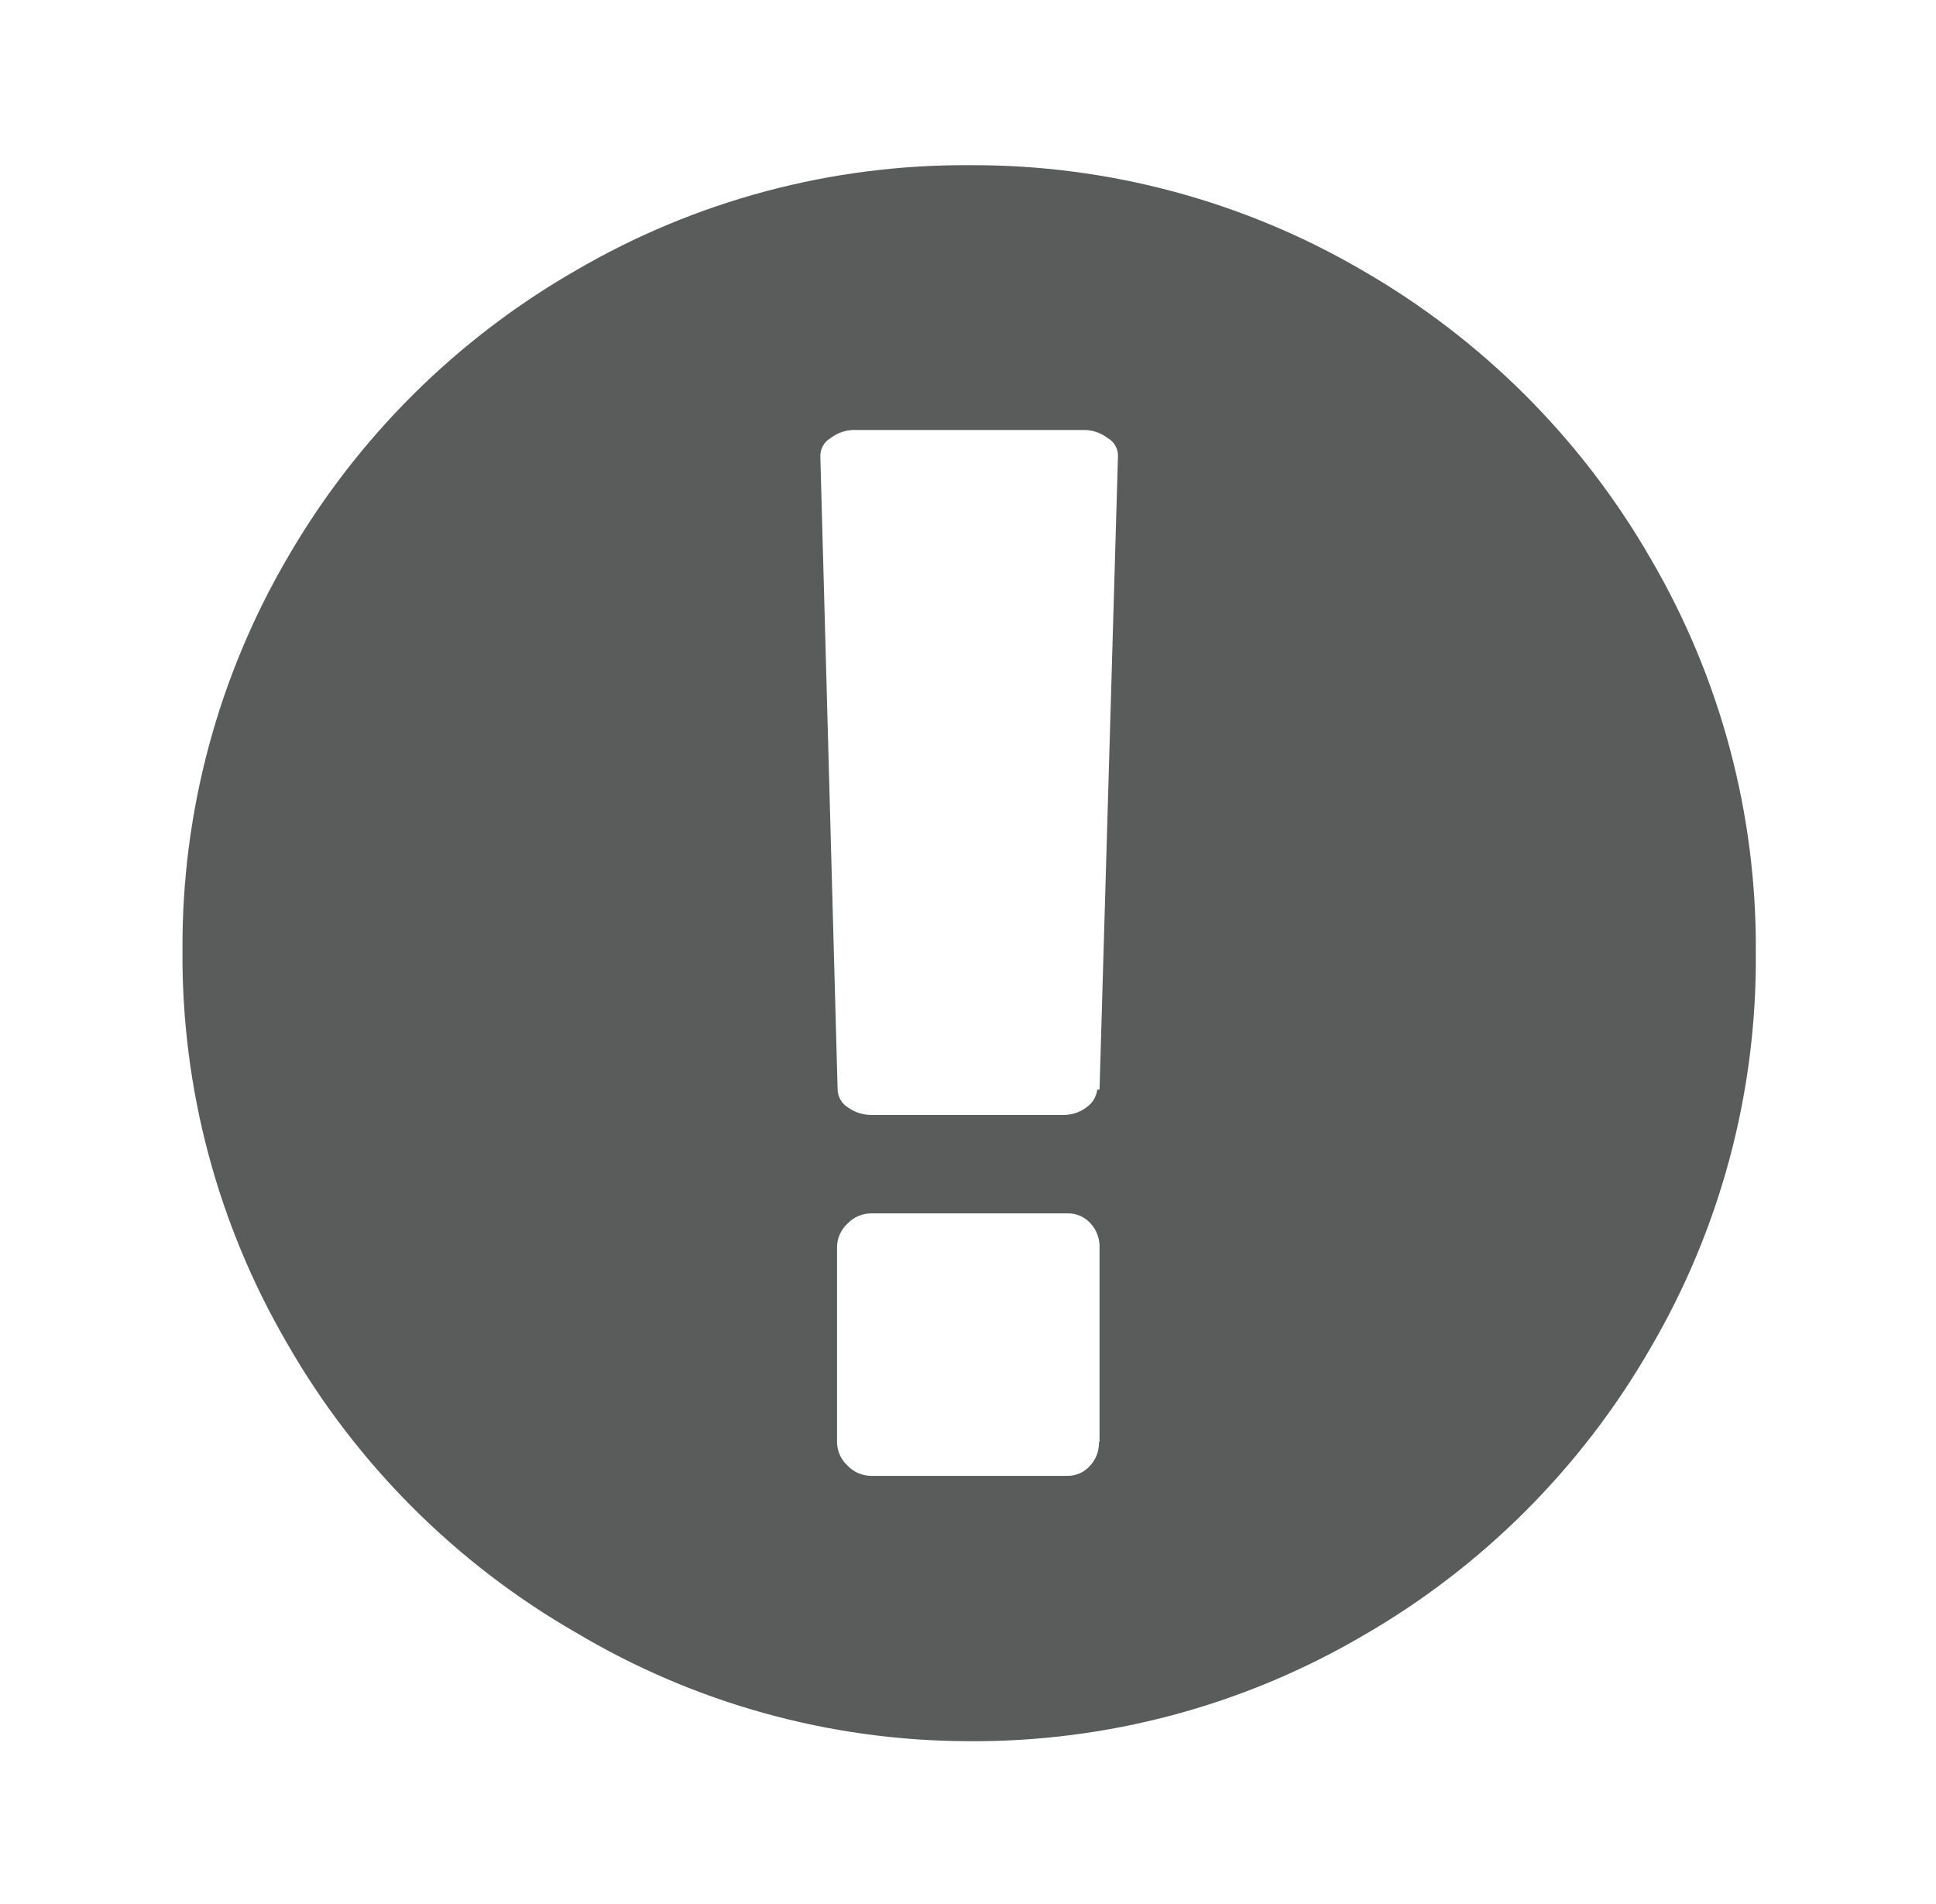
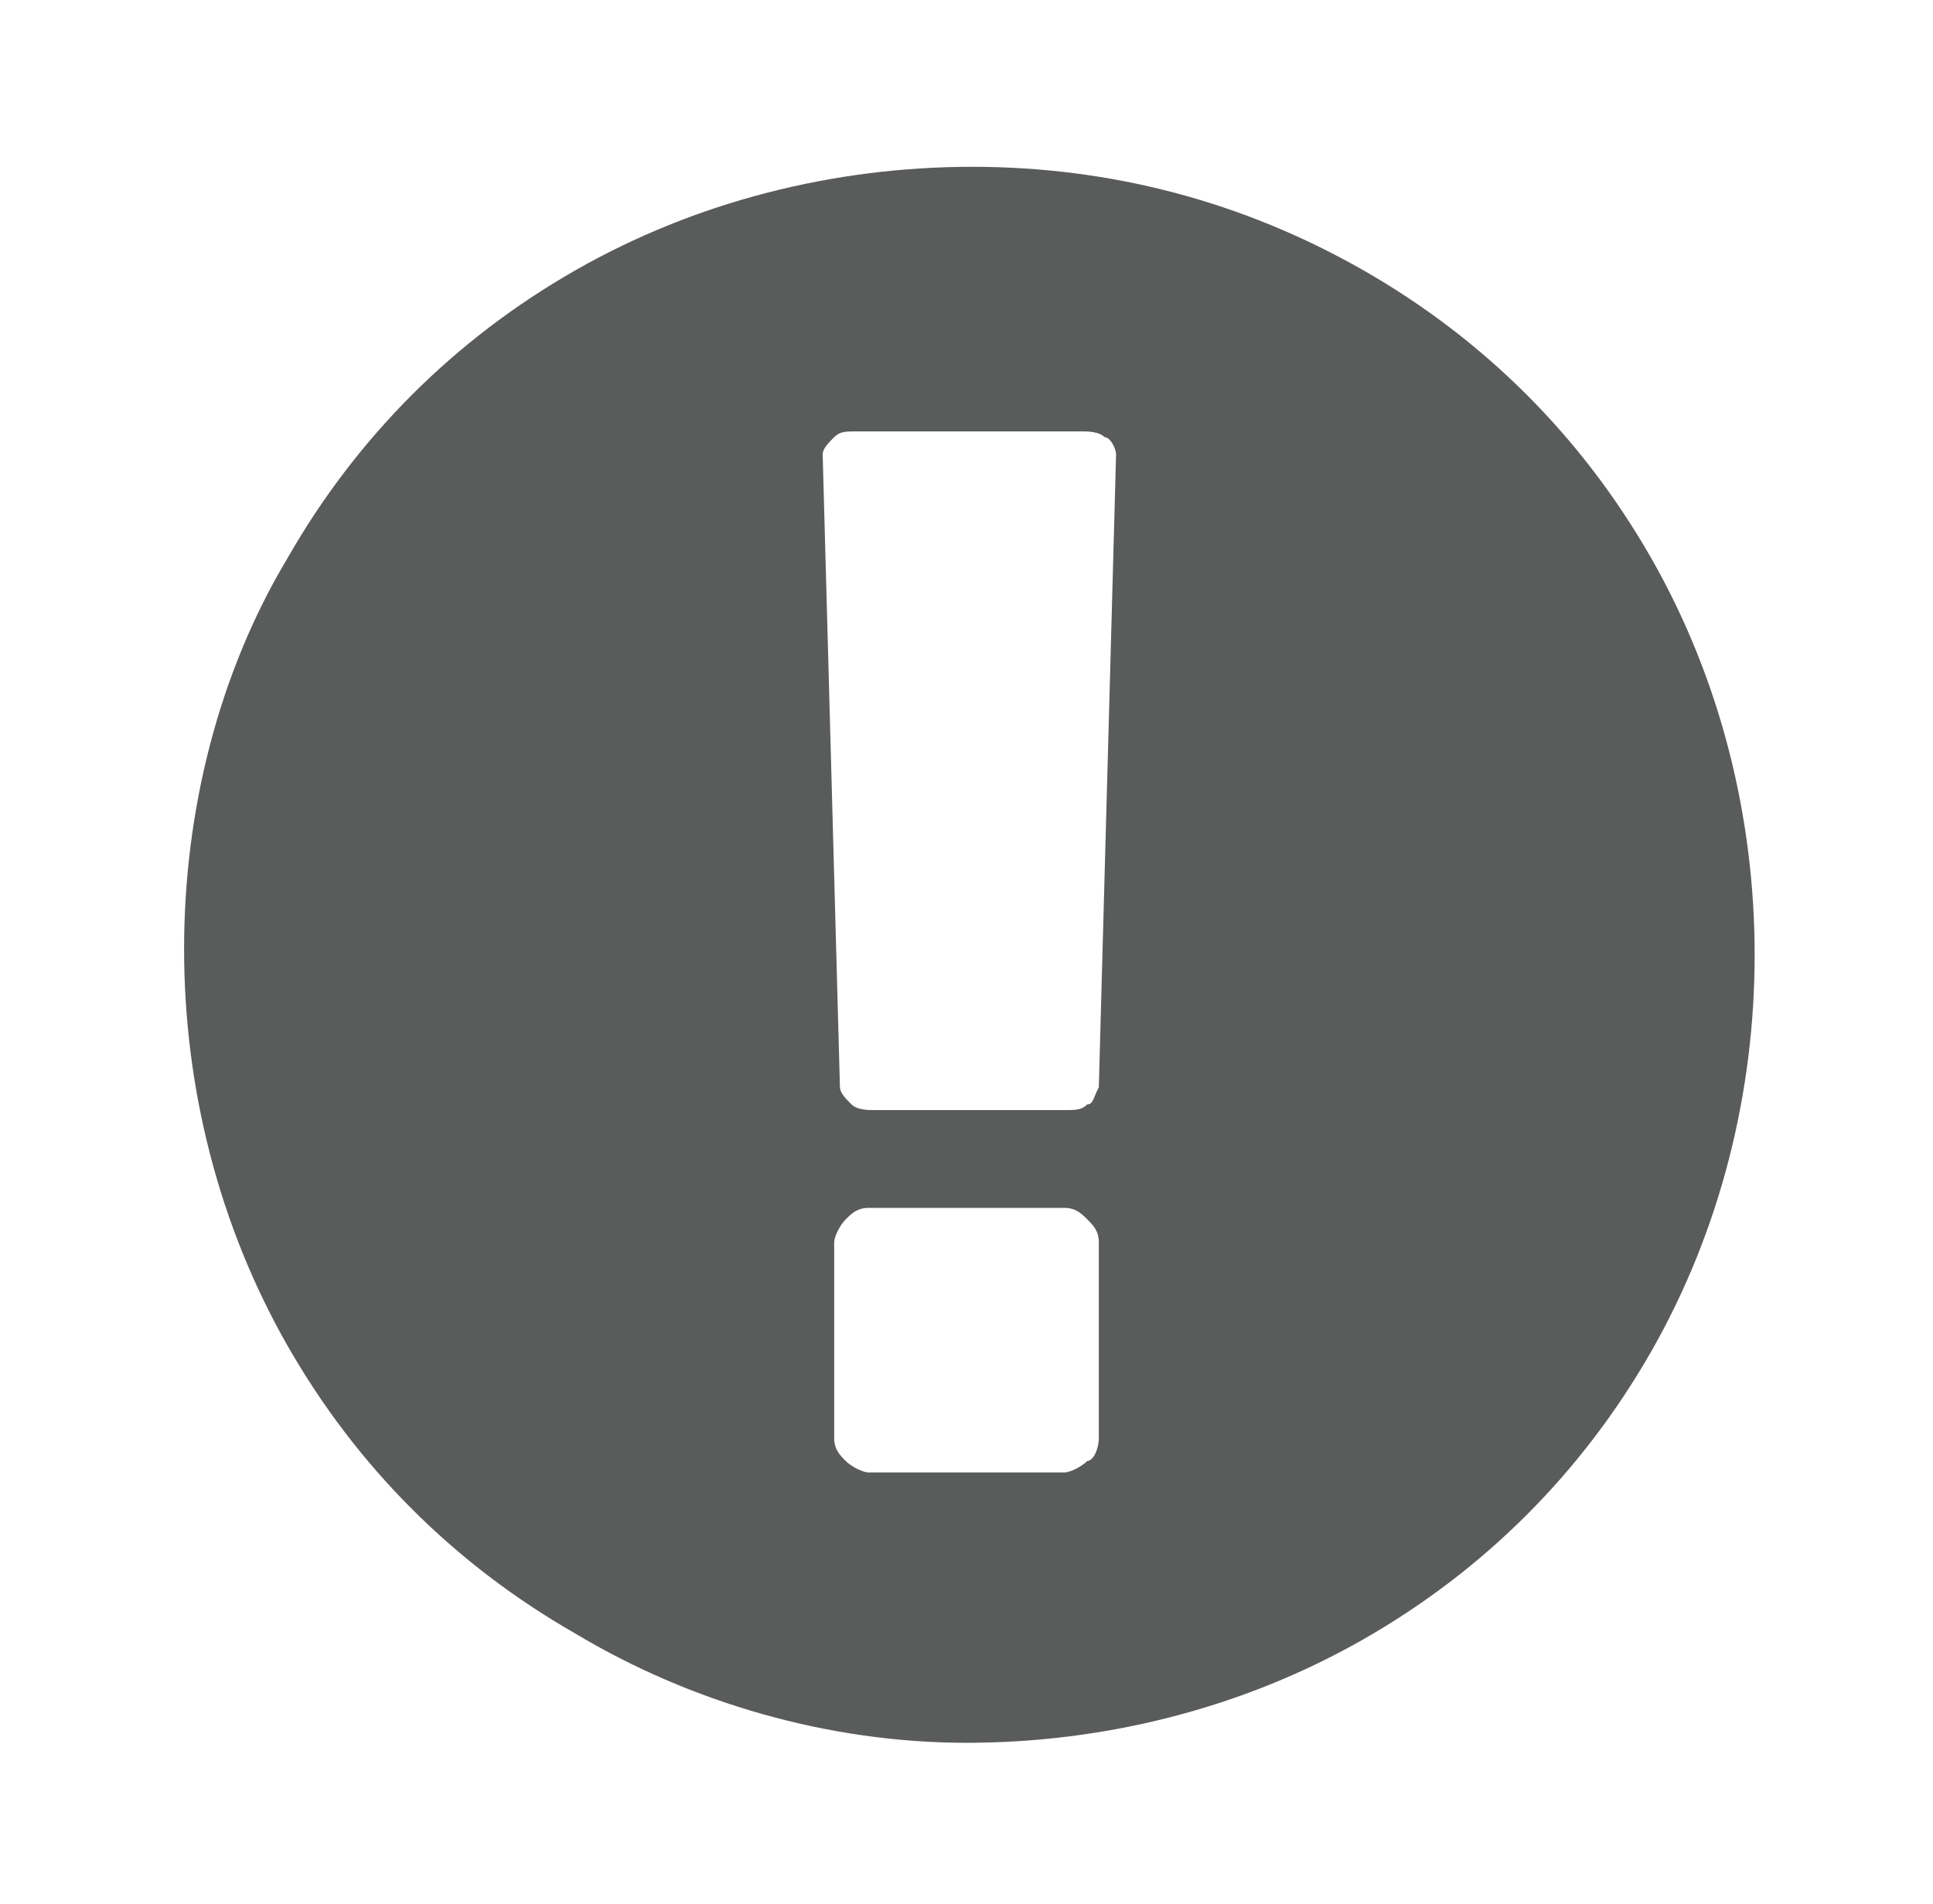
- <svg xmlns="http://www.w3.org/2000/svg" id="Capa_1" data-name="Capa 1" viewBox="0 0 33.63 33.07">
-   <defs>
-     <style>.cls-1{fill:#5a5b5b;}</style>
-   </defs>
-   <path class="cls-1" d="M10,4.7a13.39,13.39,0,0,1,6.86-1.83A13.39,13.39,0,0,1,23.67,4.7a13.62,13.62,0,0,1,5,5,13.36,13.36,0,0,1,1.83,6.86,13.37,13.37,0,0,1-1.83,6.86,13.59,13.59,0,0,1-5,5,13.37,13.37,0,0,1-6.86,1.83A13.36,13.36,0,0,1,10,28.36a13.58,13.58,0,0,1-5-5,13.36,13.36,0,0,1-1.83-6.86A13.36,13.36,0,0,1,5,9.68,13.61,13.61,0,0,1,10,4.7Zm9.1,14.23,0.32-11a0.35,0.35,0,0,0-.18-0.32,0.67,0.67,0,0,0-.43-0.14H14.86a0.67,0.67,0,0,0-.43.14,0.36,0.36,0,0,0-.18.32l0.3,11a0.38,0.38,0,0,0,.18.31,0.7,0.7,0,0,0,.43.13h3.29a0.66,0.66,0,0,0,.42-0.13A0.44,0.44,0,0,0,19.06,18.93Zm0,6.12V21.67a0.59,0.59,0,0,0-.16-0.42,0.52,0.52,0,0,0-.39-0.17H15.13a0.57,0.57,0,0,0-.41.18,0.56,0.56,0,0,0-.18.41v3.38a0.56,0.56,0,0,0,.18.41,0.57,0.57,0,0,0,.41.18h3.41a0.51,0.51,0,0,0,.39-0.17A0.58,0.58,0,0,0,19.09,25.05Z" />
+ <svg xmlns="http://www.w3.org/2000/svg" version="1.1" id="Capa_1" x="0px" y="0px" viewBox="0 0 33.6 33.1" style="enable-background:new 0 0 33.6 33.1;" xml:space="preserve">
+   <style type="text/css">
+ 	.st0{fill:#5A5B5B;}
+ </style>
+   <path class="st0" d="M10,4.7c2.1-1.2,4.5-1.8,6.9-1.8c2.4,0,4.7,0.6,6.8,1.8c2.1,1.2,3.8,2.9,5,5c1.2,2.1,1.8,4.5,1.8,6.9  c0,2.4-0.6,4.8-1.8,6.9c-1.2,2.1-2.9,3.8-5,5c-2.1,1.2-4.5,1.8-6.9,1.8c-2.4,0-4.8-0.7-6.8-1.9c-2.1-1.2-3.8-2.9-5-5  c-1.2-2.1-1.8-4.5-1.8-6.9c0-2.4,0.6-4.8,1.8-6.8C6.2,7.6,7.9,5.9,10,4.7z M19.1,18.9l0.3-11c0-0.1-0.1-0.3-0.2-0.3  c-0.1-0.1-0.3-0.1-0.4-0.1h-3.9c-0.2,0-0.3,0-0.4,0.1c-0.1,0.1-0.2,0.2-0.2,0.3l0.3,11c0,0.1,0.1,0.2,0.2,0.3  c0.1,0.1,0.3,0.1,0.4,0.1h3.3c0.2,0,0.3,0,0.4-0.1C19,19.2,19,19.1,19.1,18.9L19.1,18.9z M19.1,25v-3.4c0-0.2-0.1-0.3-0.2-0.4  c-0.1-0.1-0.2-0.2-0.4-0.2h-3.4c-0.2,0-0.3,0.1-0.4,0.2c-0.1,0.1-0.2,0.3-0.2,0.4V25c0,0.2,0.1,0.3,0.2,0.4c0.1,0.1,0.3,0.2,0.4,0.2  h3.4c0.1,0,0.3-0.1,0.4-0.2C19,25.4,19.1,25.2,19.1,25L19.1,25z" />
</svg>
